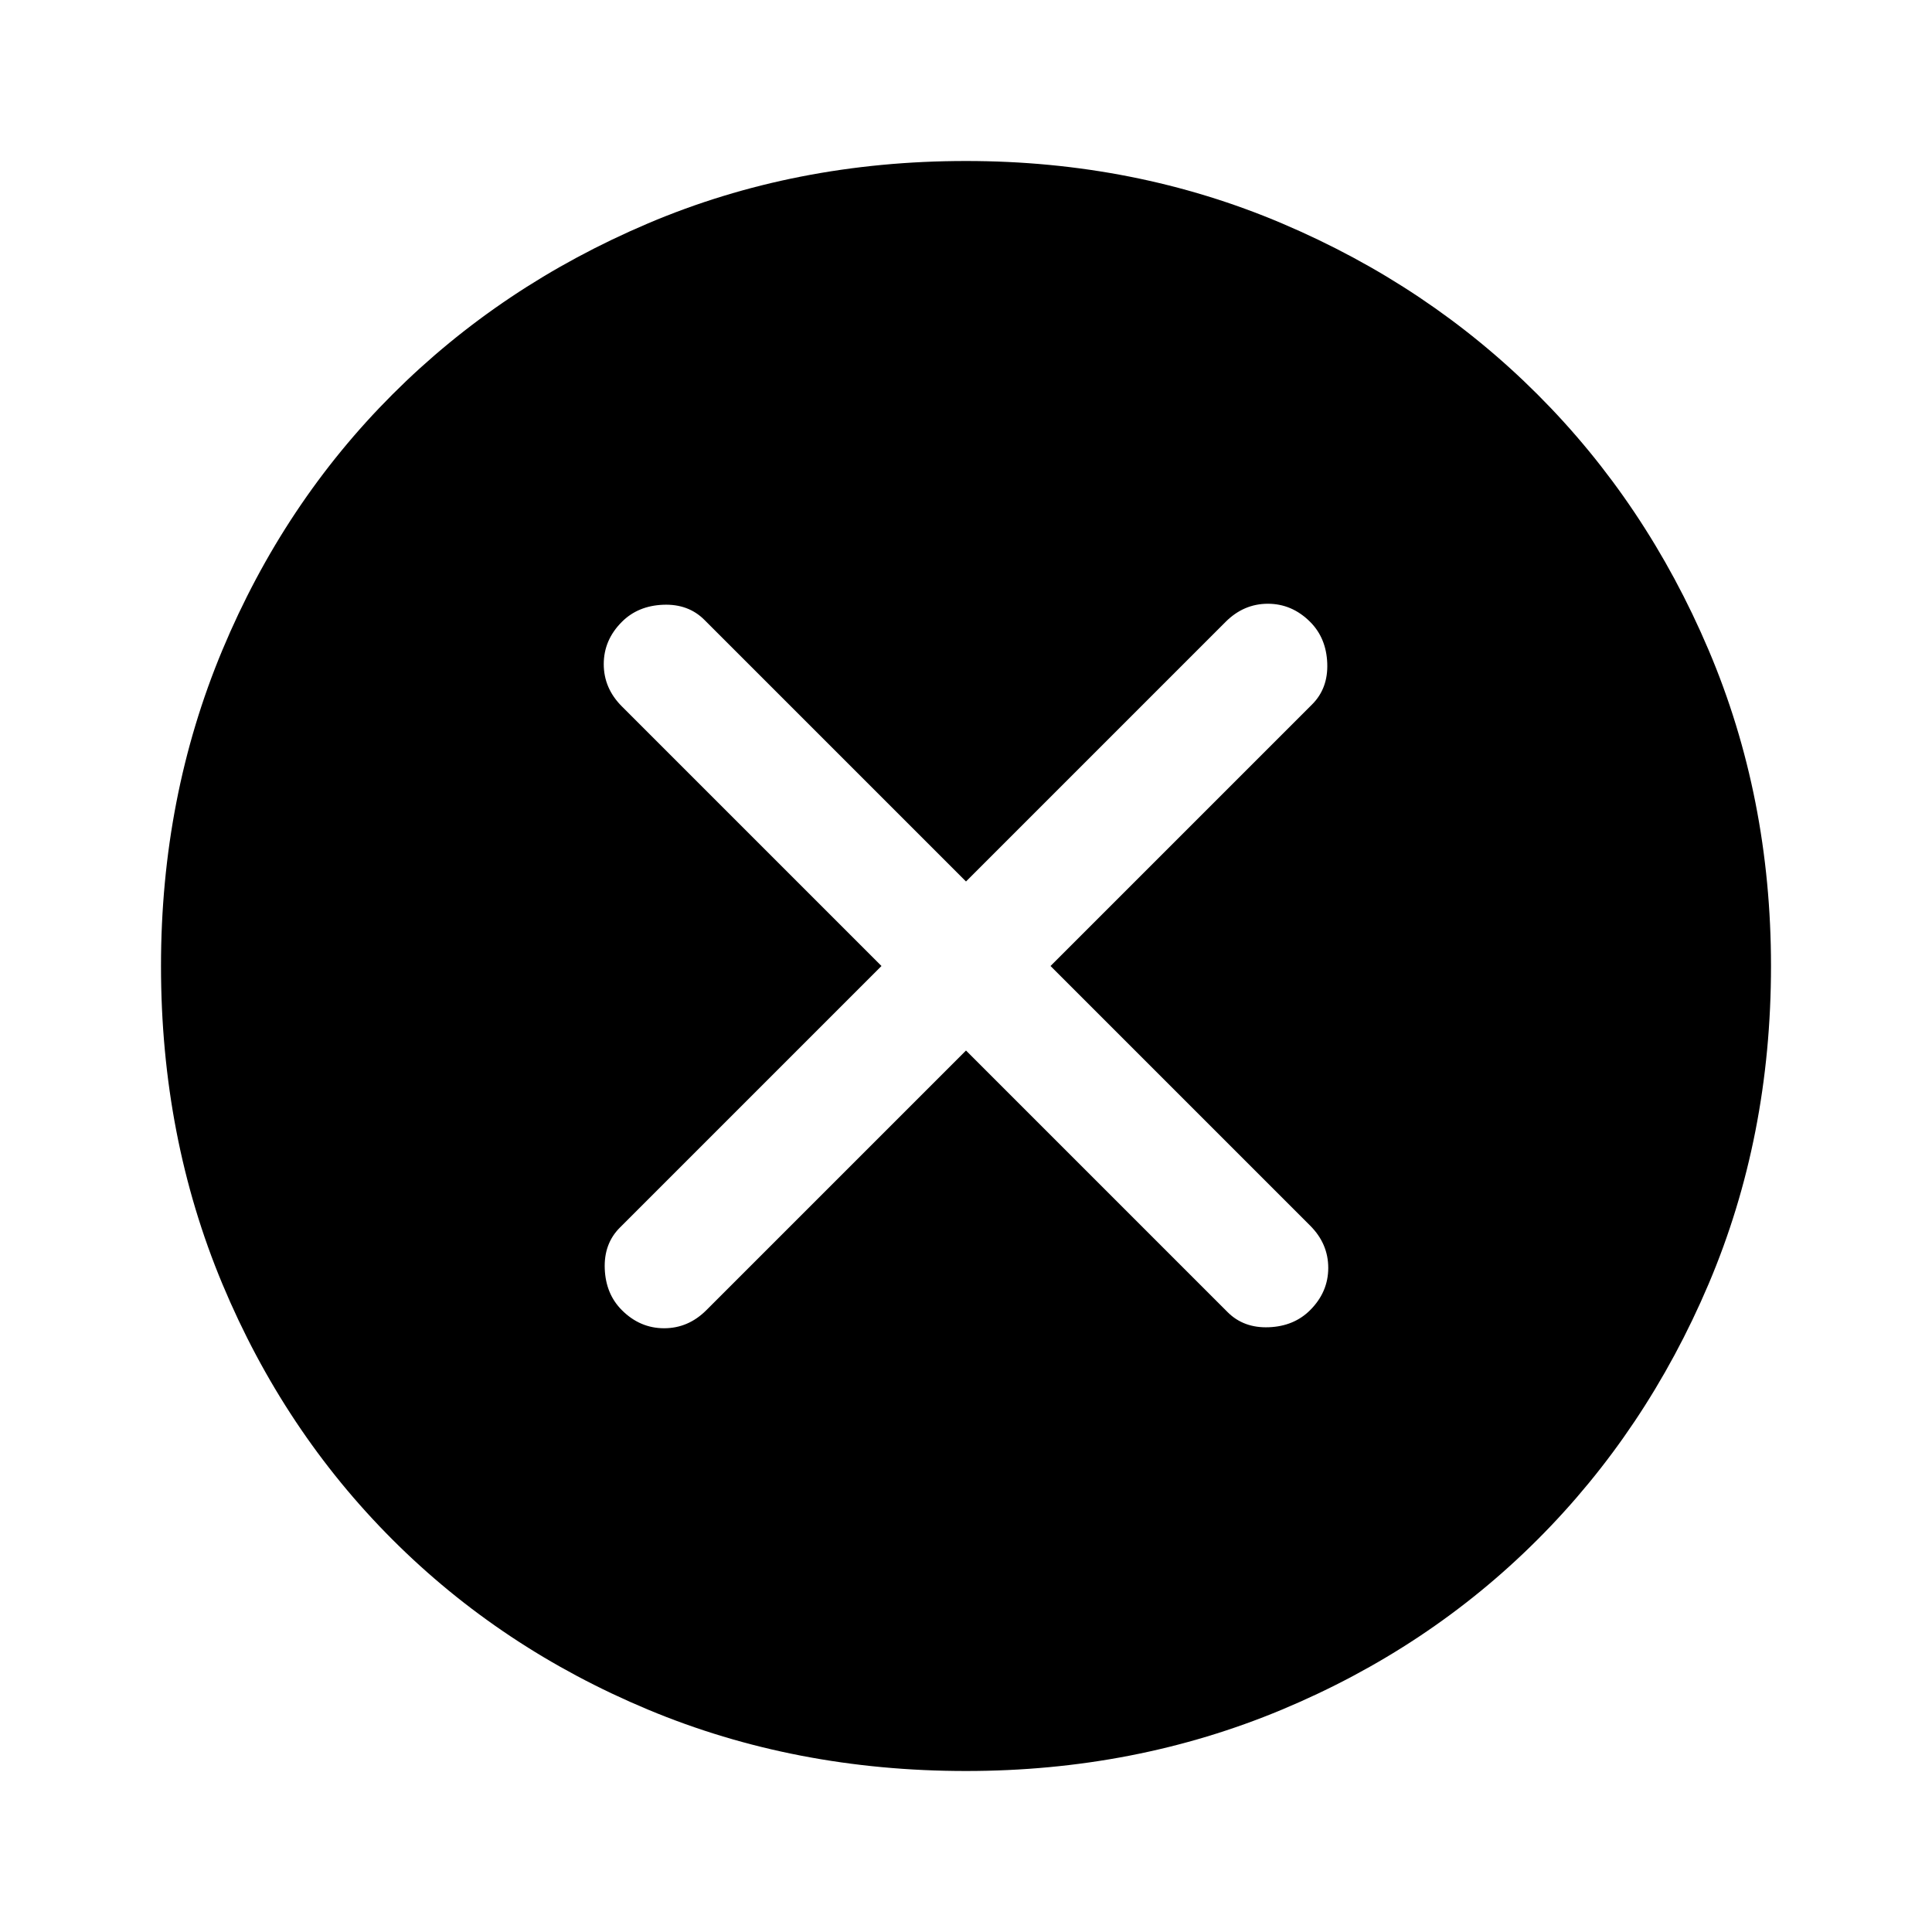
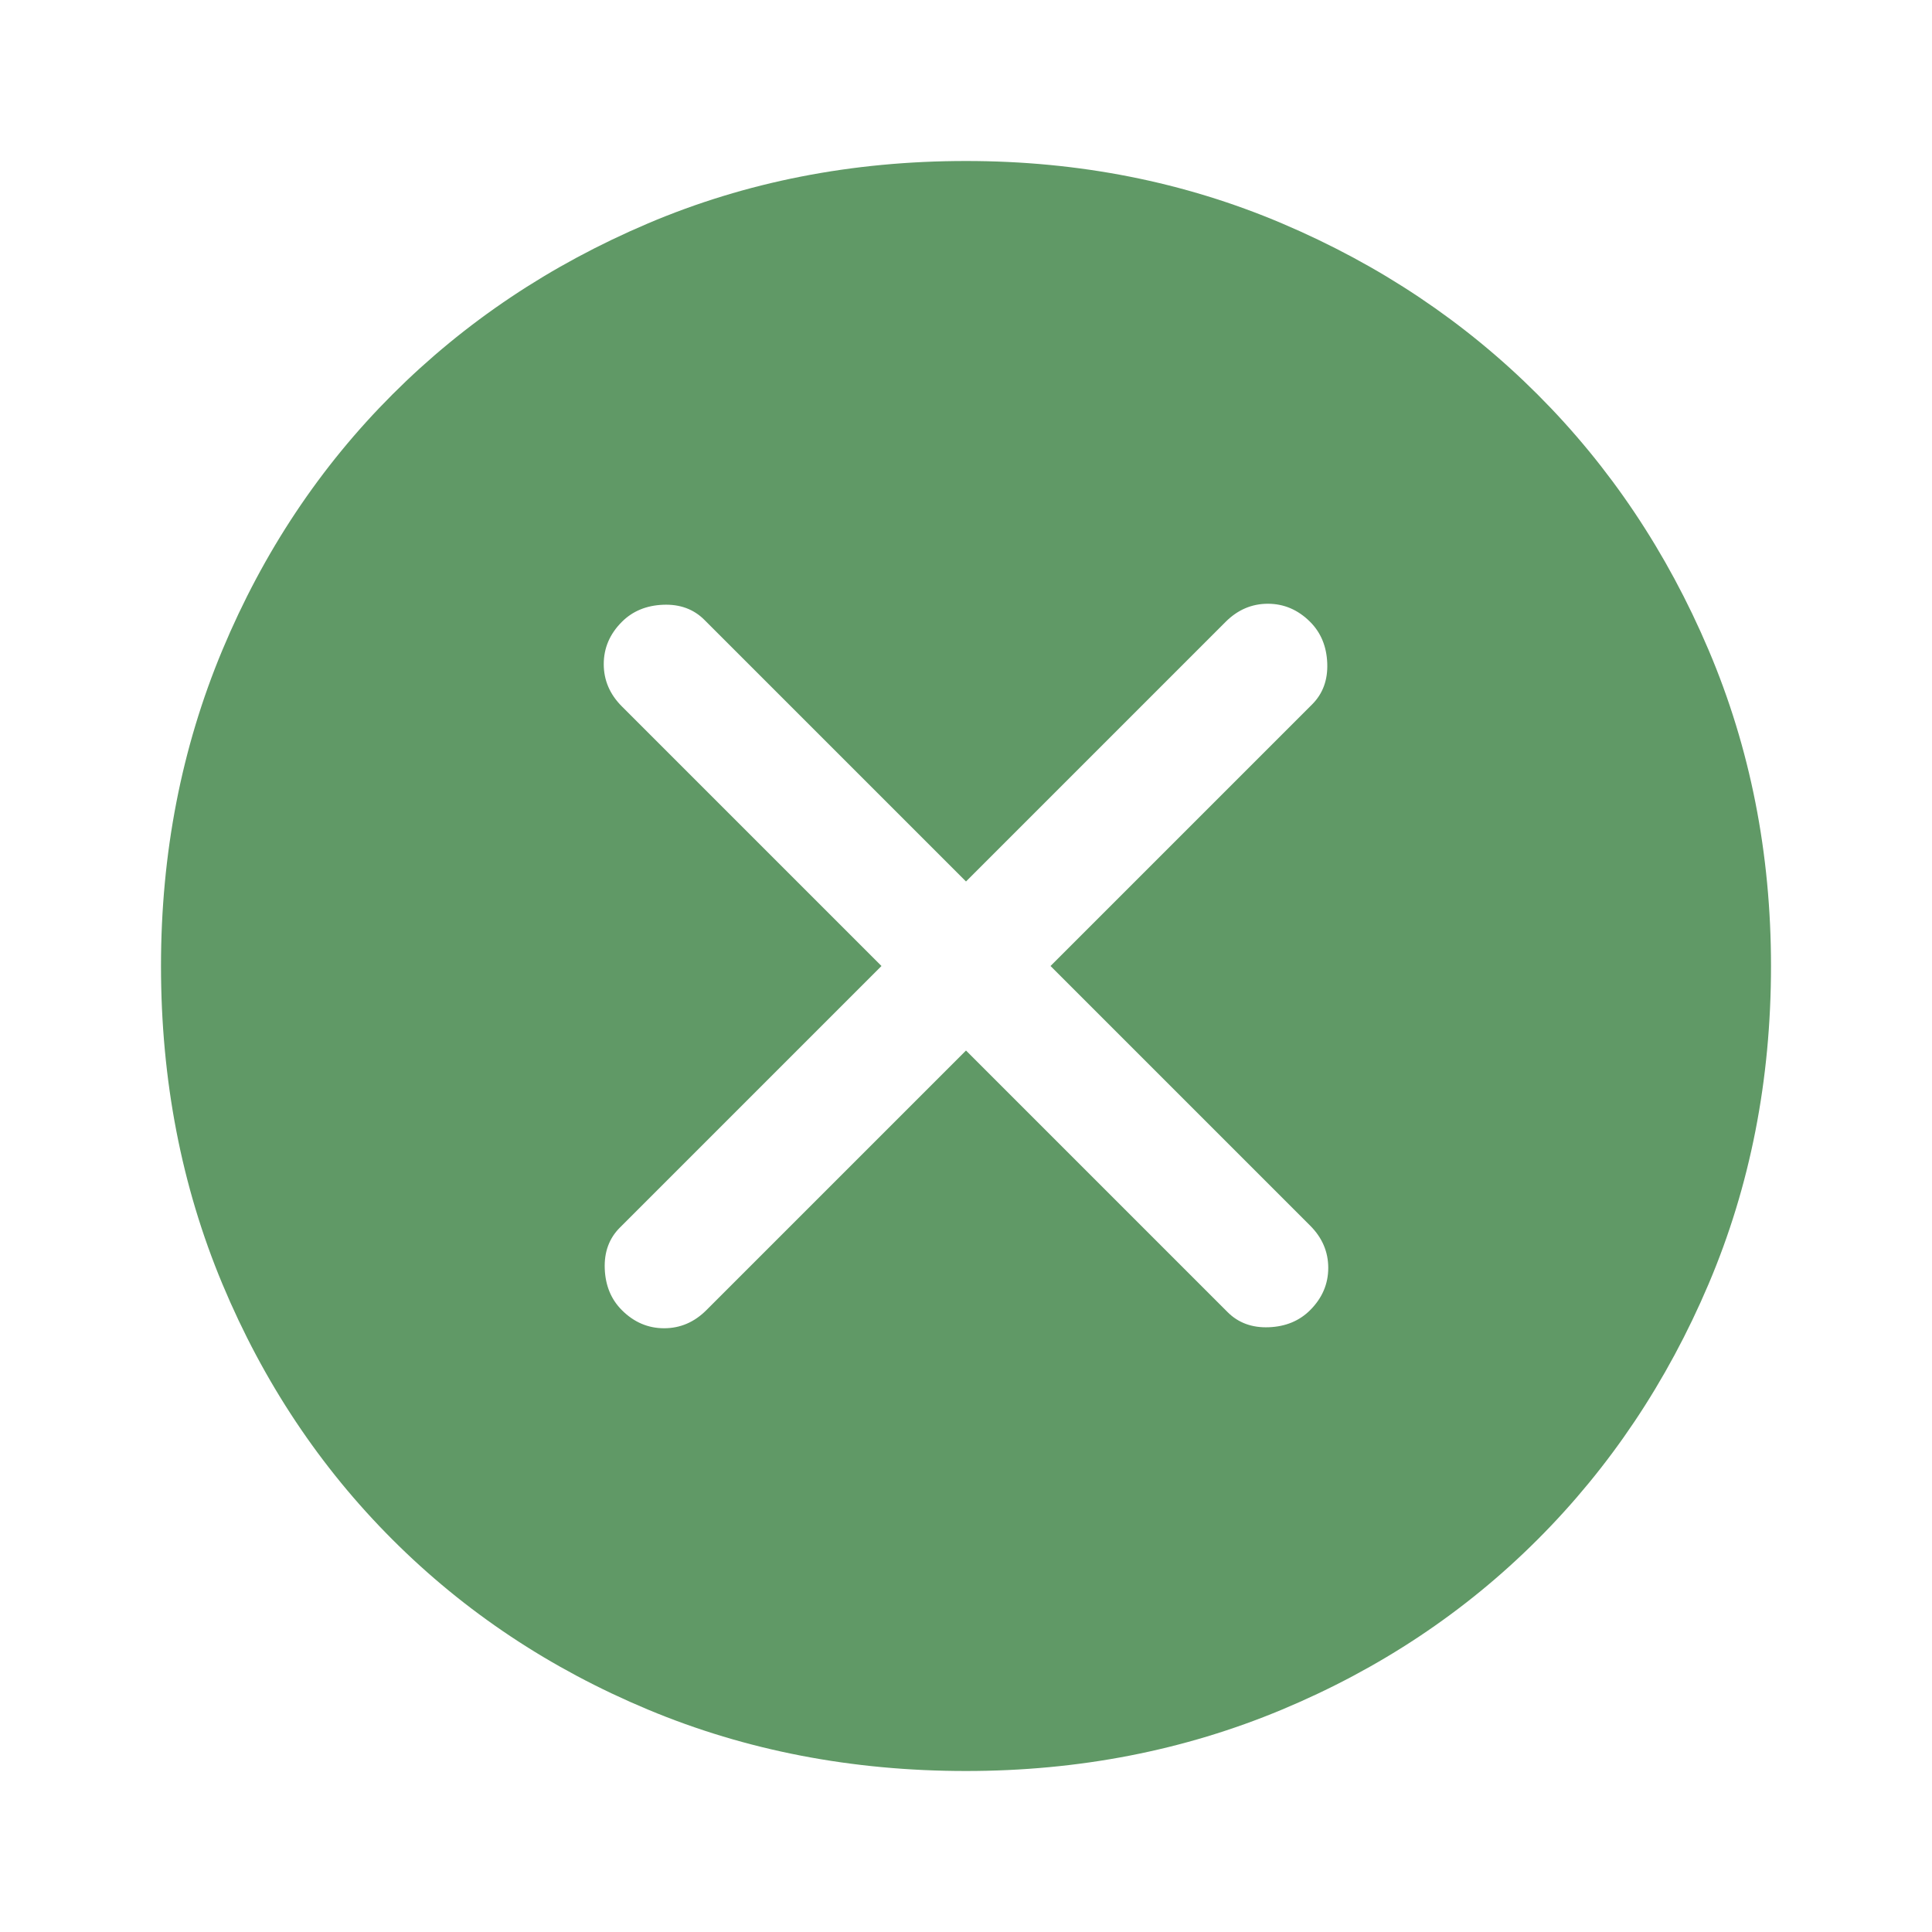
- <svg xmlns="http://www.w3.org/2000/svg" height="48" width="48">
+ <svg xmlns="http://www.w3.org/2000/svg" height="48" width="48" fill="#609966">
  <path d="M15.45 32.55q.45.45 1.05.45.6 0 1.05-.45L24 26.1l6.5 6.5q.4.4 1.025.375.625-.025 1.025-.425.45-.45.45-1.05 0-.6-.45-1.05L26.1 24l6.5-6.5q.4-.4.375-1.025-.025-.625-.425-1.025Q32.1 15 31.5 15q-.6 0-1.05.45L24 21.9l-6.5-6.5q-.4-.4-1.025-.375-.625.025-1.025.425-.45.45-.45 1.05 0 .6.45 1.05L21.9 24l-6.5 6.5q-.4.4-.375 1.025.025.625.425 1.025ZM24 44q-4.25 0-7.9-1.525-3.65-1.525-6.35-4.225-2.7-2.7-4.225-6.35Q4 28.25 4 24q0-4.2 1.525-7.85Q7.05 12.5 9.75 9.8q2.7-2.7 6.35-4.25Q19.75 4 24 4q4.2 0 7.85 1.55Q35.5 7.1 38.2 9.8q2.7 2.7 4.25 6.35Q44 19.8 44 24q0 4.25-1.55 7.9-1.55 3.65-4.25 6.35-2.7 2.7-6.35 4.225Q28.2 44 24 44Z" />
</svg>
